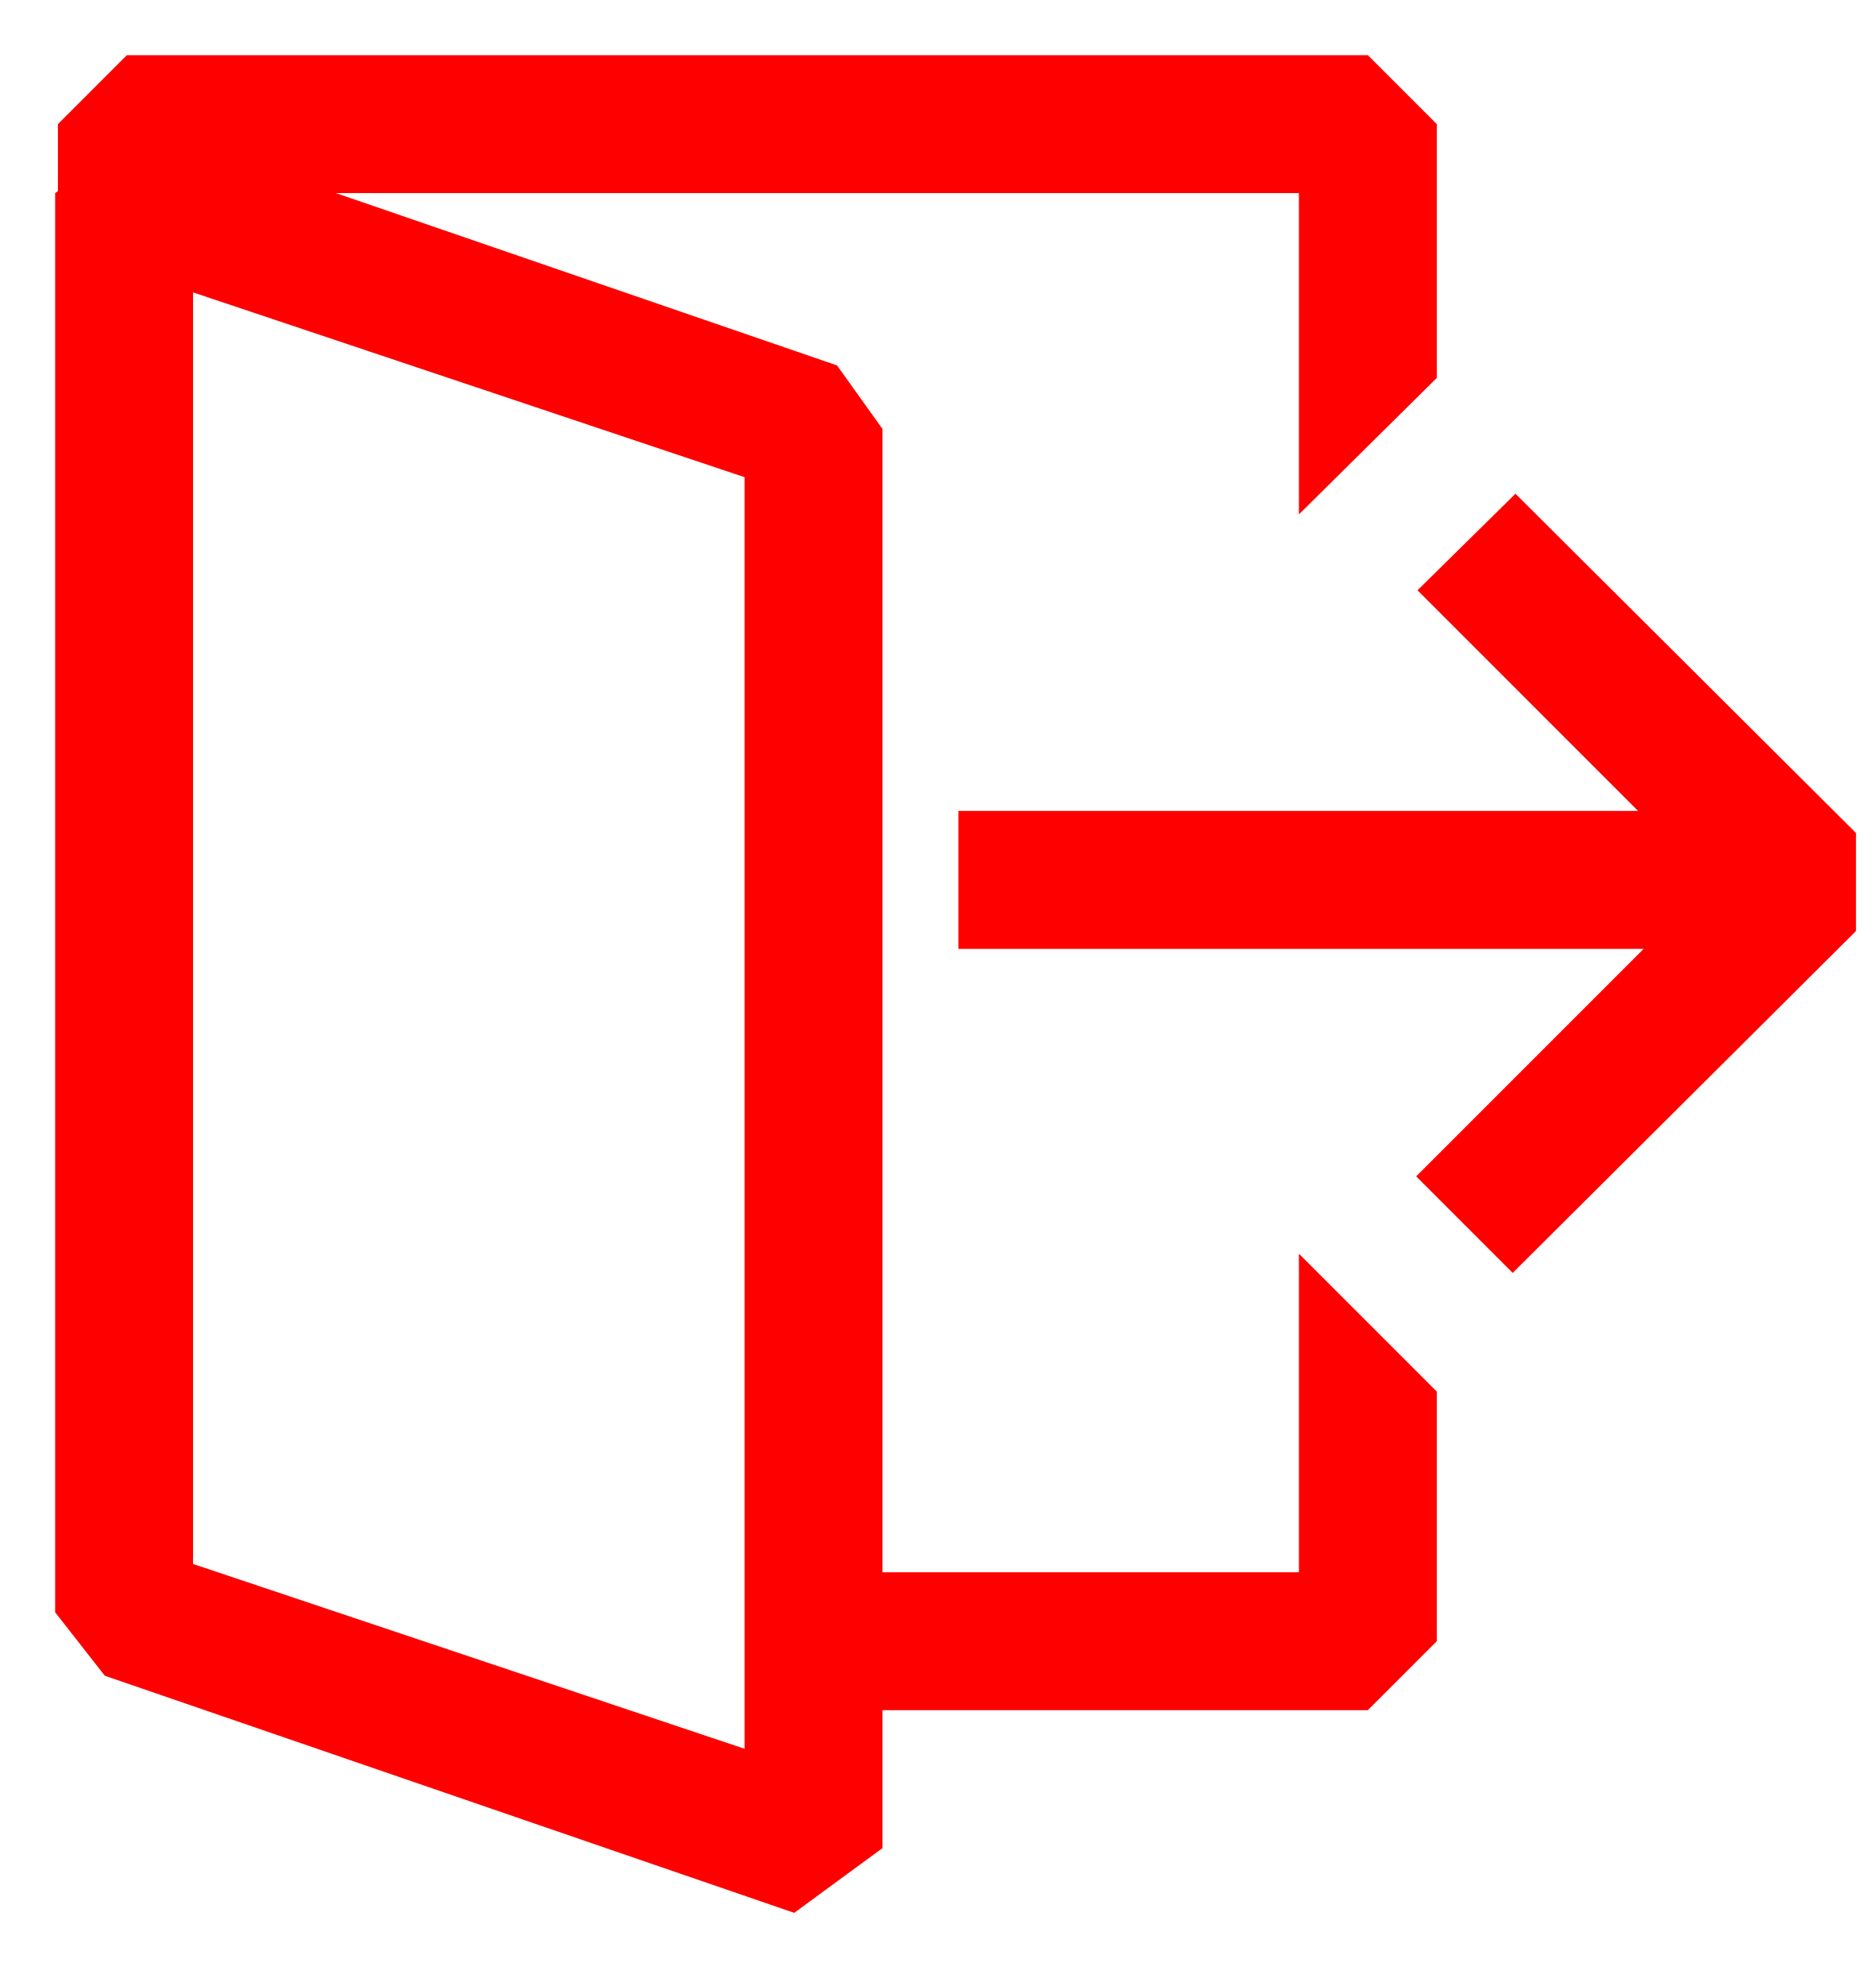
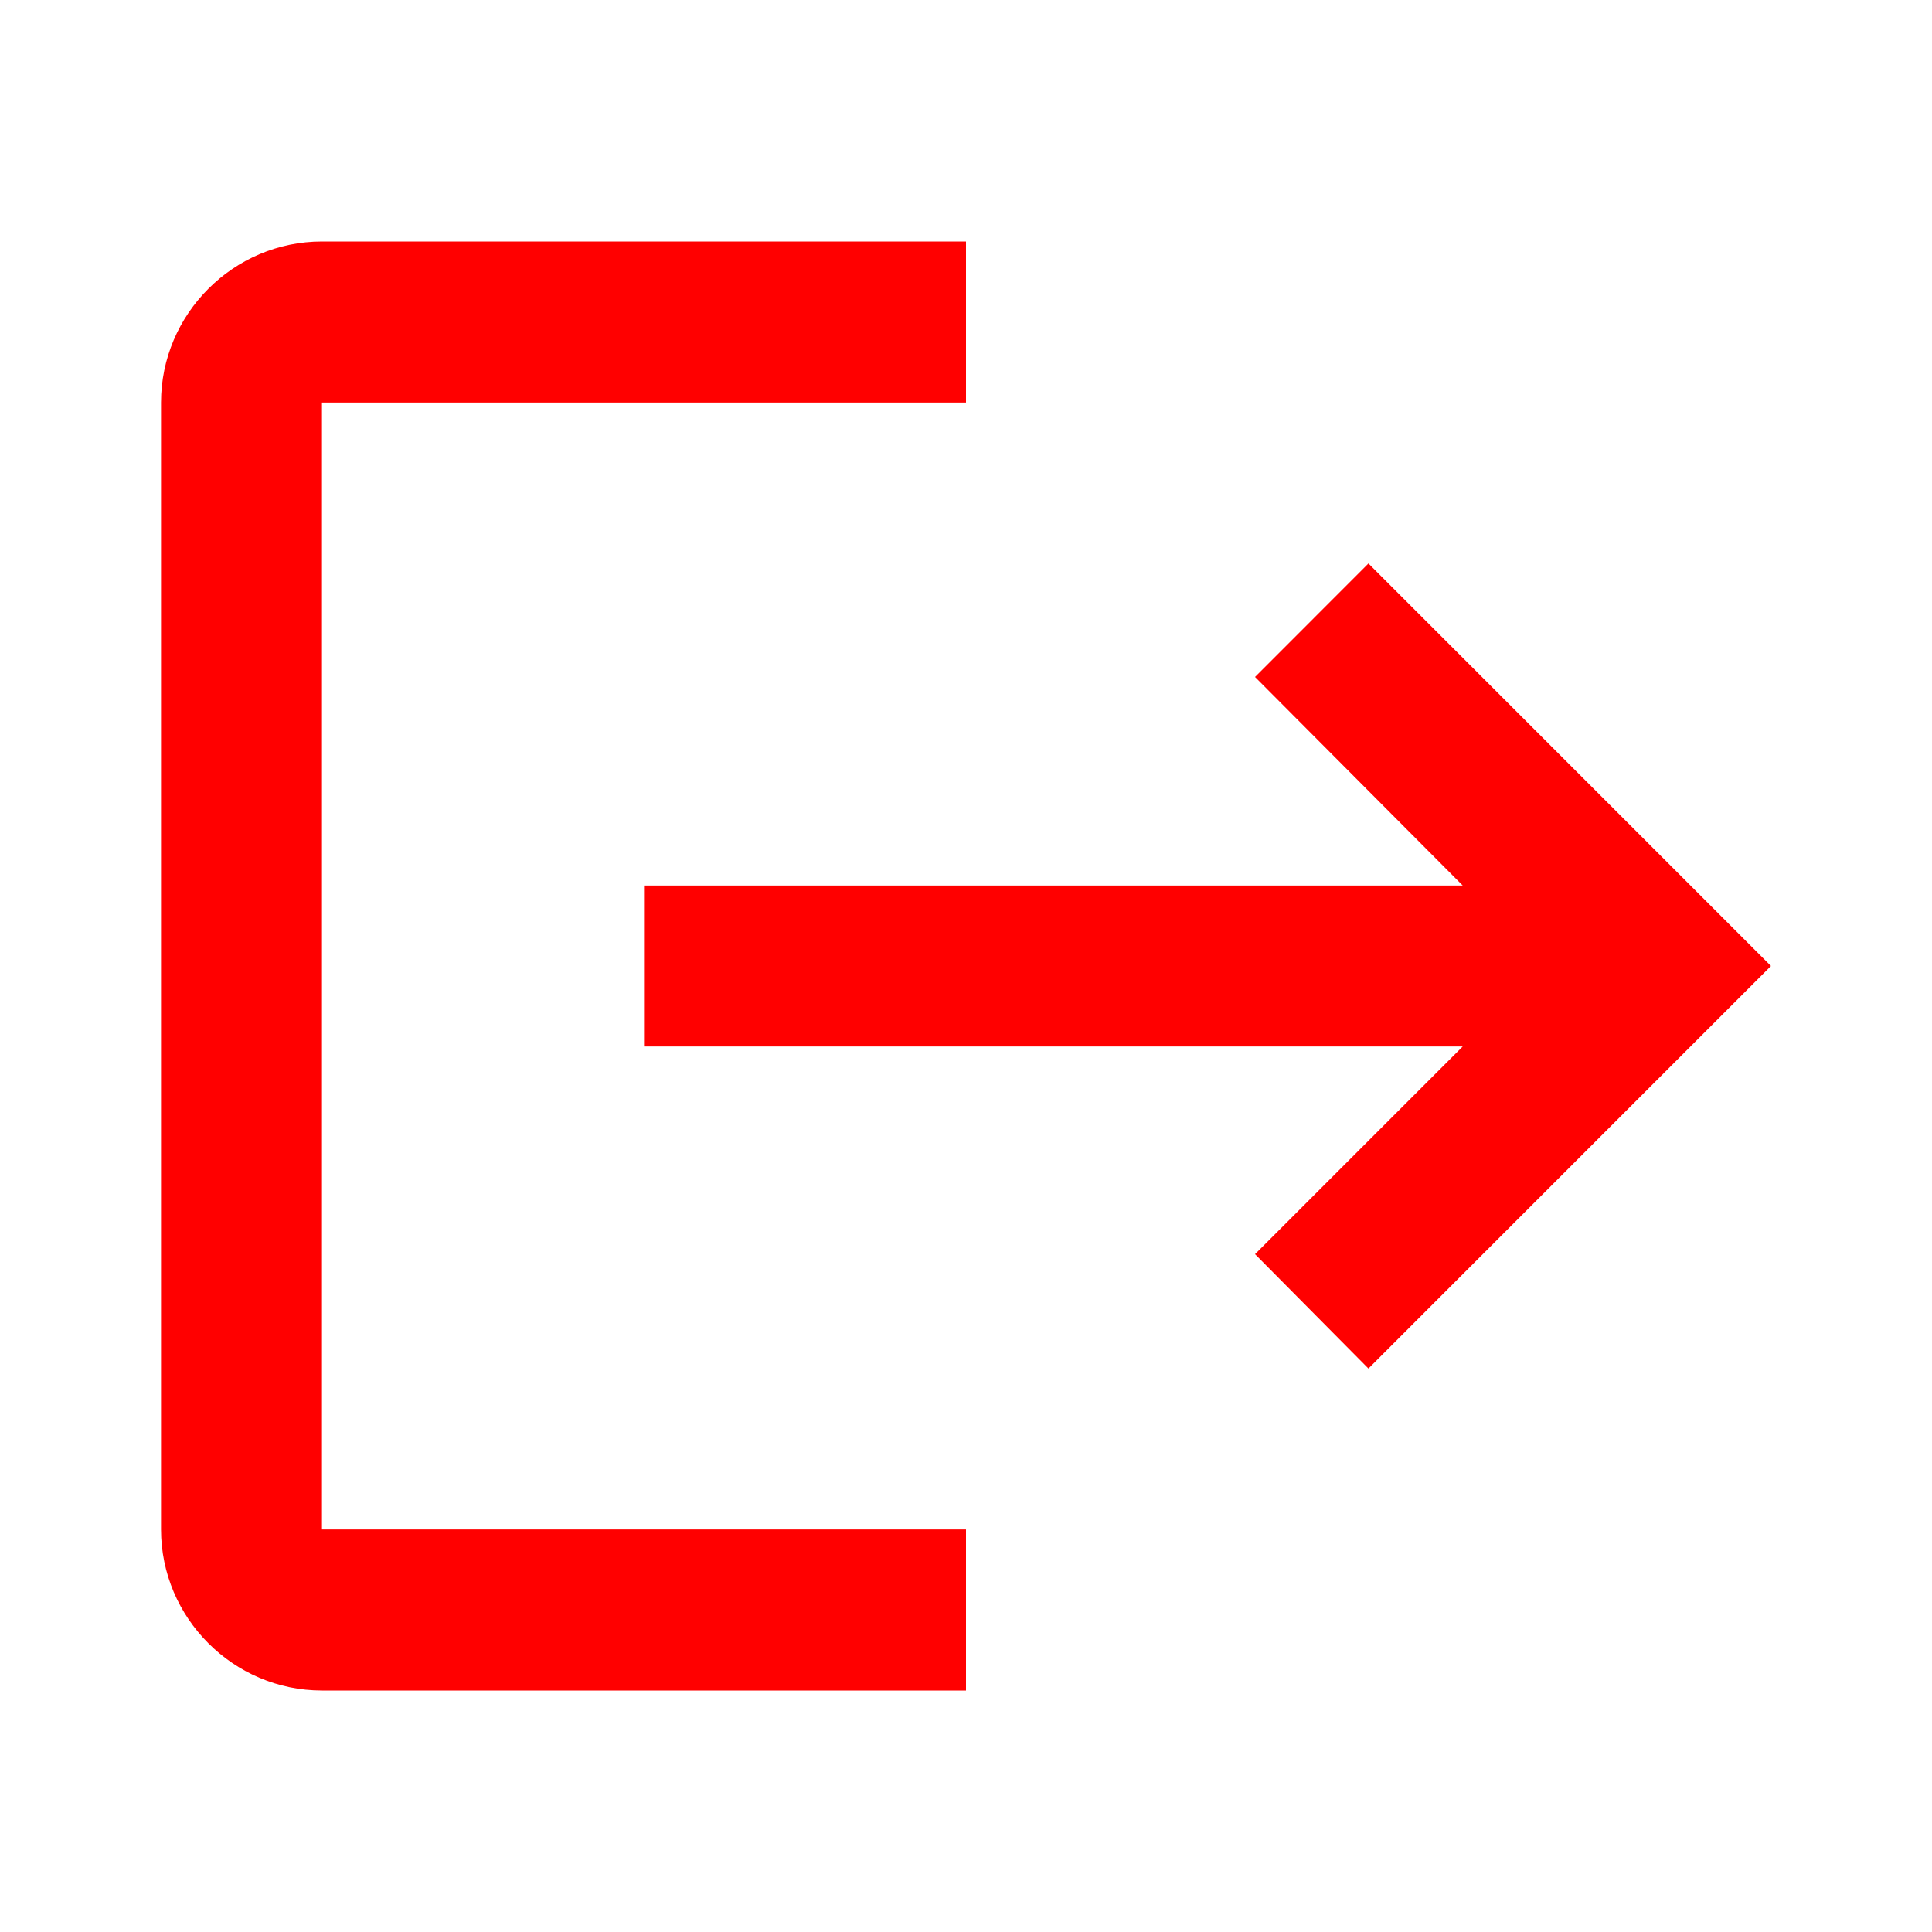
- <svg xmlns="http://www.w3.org/2000/svg" width="17" height="18" viewBox="0 0 17 18" fill="none">
-   <path fill-rule="evenodd" clip-rule="evenodd" d="M11.775 2.712V4.662L13.025 3.425V1.125L12.4 0.5H1.15L0.525 1.125V1.732L0.5 1.75V14.613L0.95 15.188L7.2 17.337L8 16.75V15.5H12.4L13.025 14.875V12.613L11.775 11.363V14.25H8V3.888L7.588 3.312L3.045 1.75H11.775V2.712ZM6.75 15.85L1.75 14.175V2.65L6.75 4.325V15.85ZM14.9 8.6H8.688V7.35H14.85L12.85 5.35L13.738 4.475L16.825 7.55V8.438L13.713 11.537L12.838 10.662L14.9 8.6Z" fill="#FF0000" />
+ <svg xmlns="http://www.w3.org/2000/svg" width="20" height="20" viewBox="0 0 20 20" fill="none">
+   <path d="M14.166 5.833L12.992 7.008L15.142 9.167H6.667V10.833H15.142L12.992 12.983L14.166 14.167L18.333 10M3.333 4.167H10V2.5H3.333C2.417 2.5 1.667 3.25 1.667 4.167V15.833C1.667 16.75 2.417 17.5 3.333 17.5H10V15.833H3.333V4.167Z" fill="#FF0000" />
</svg>
